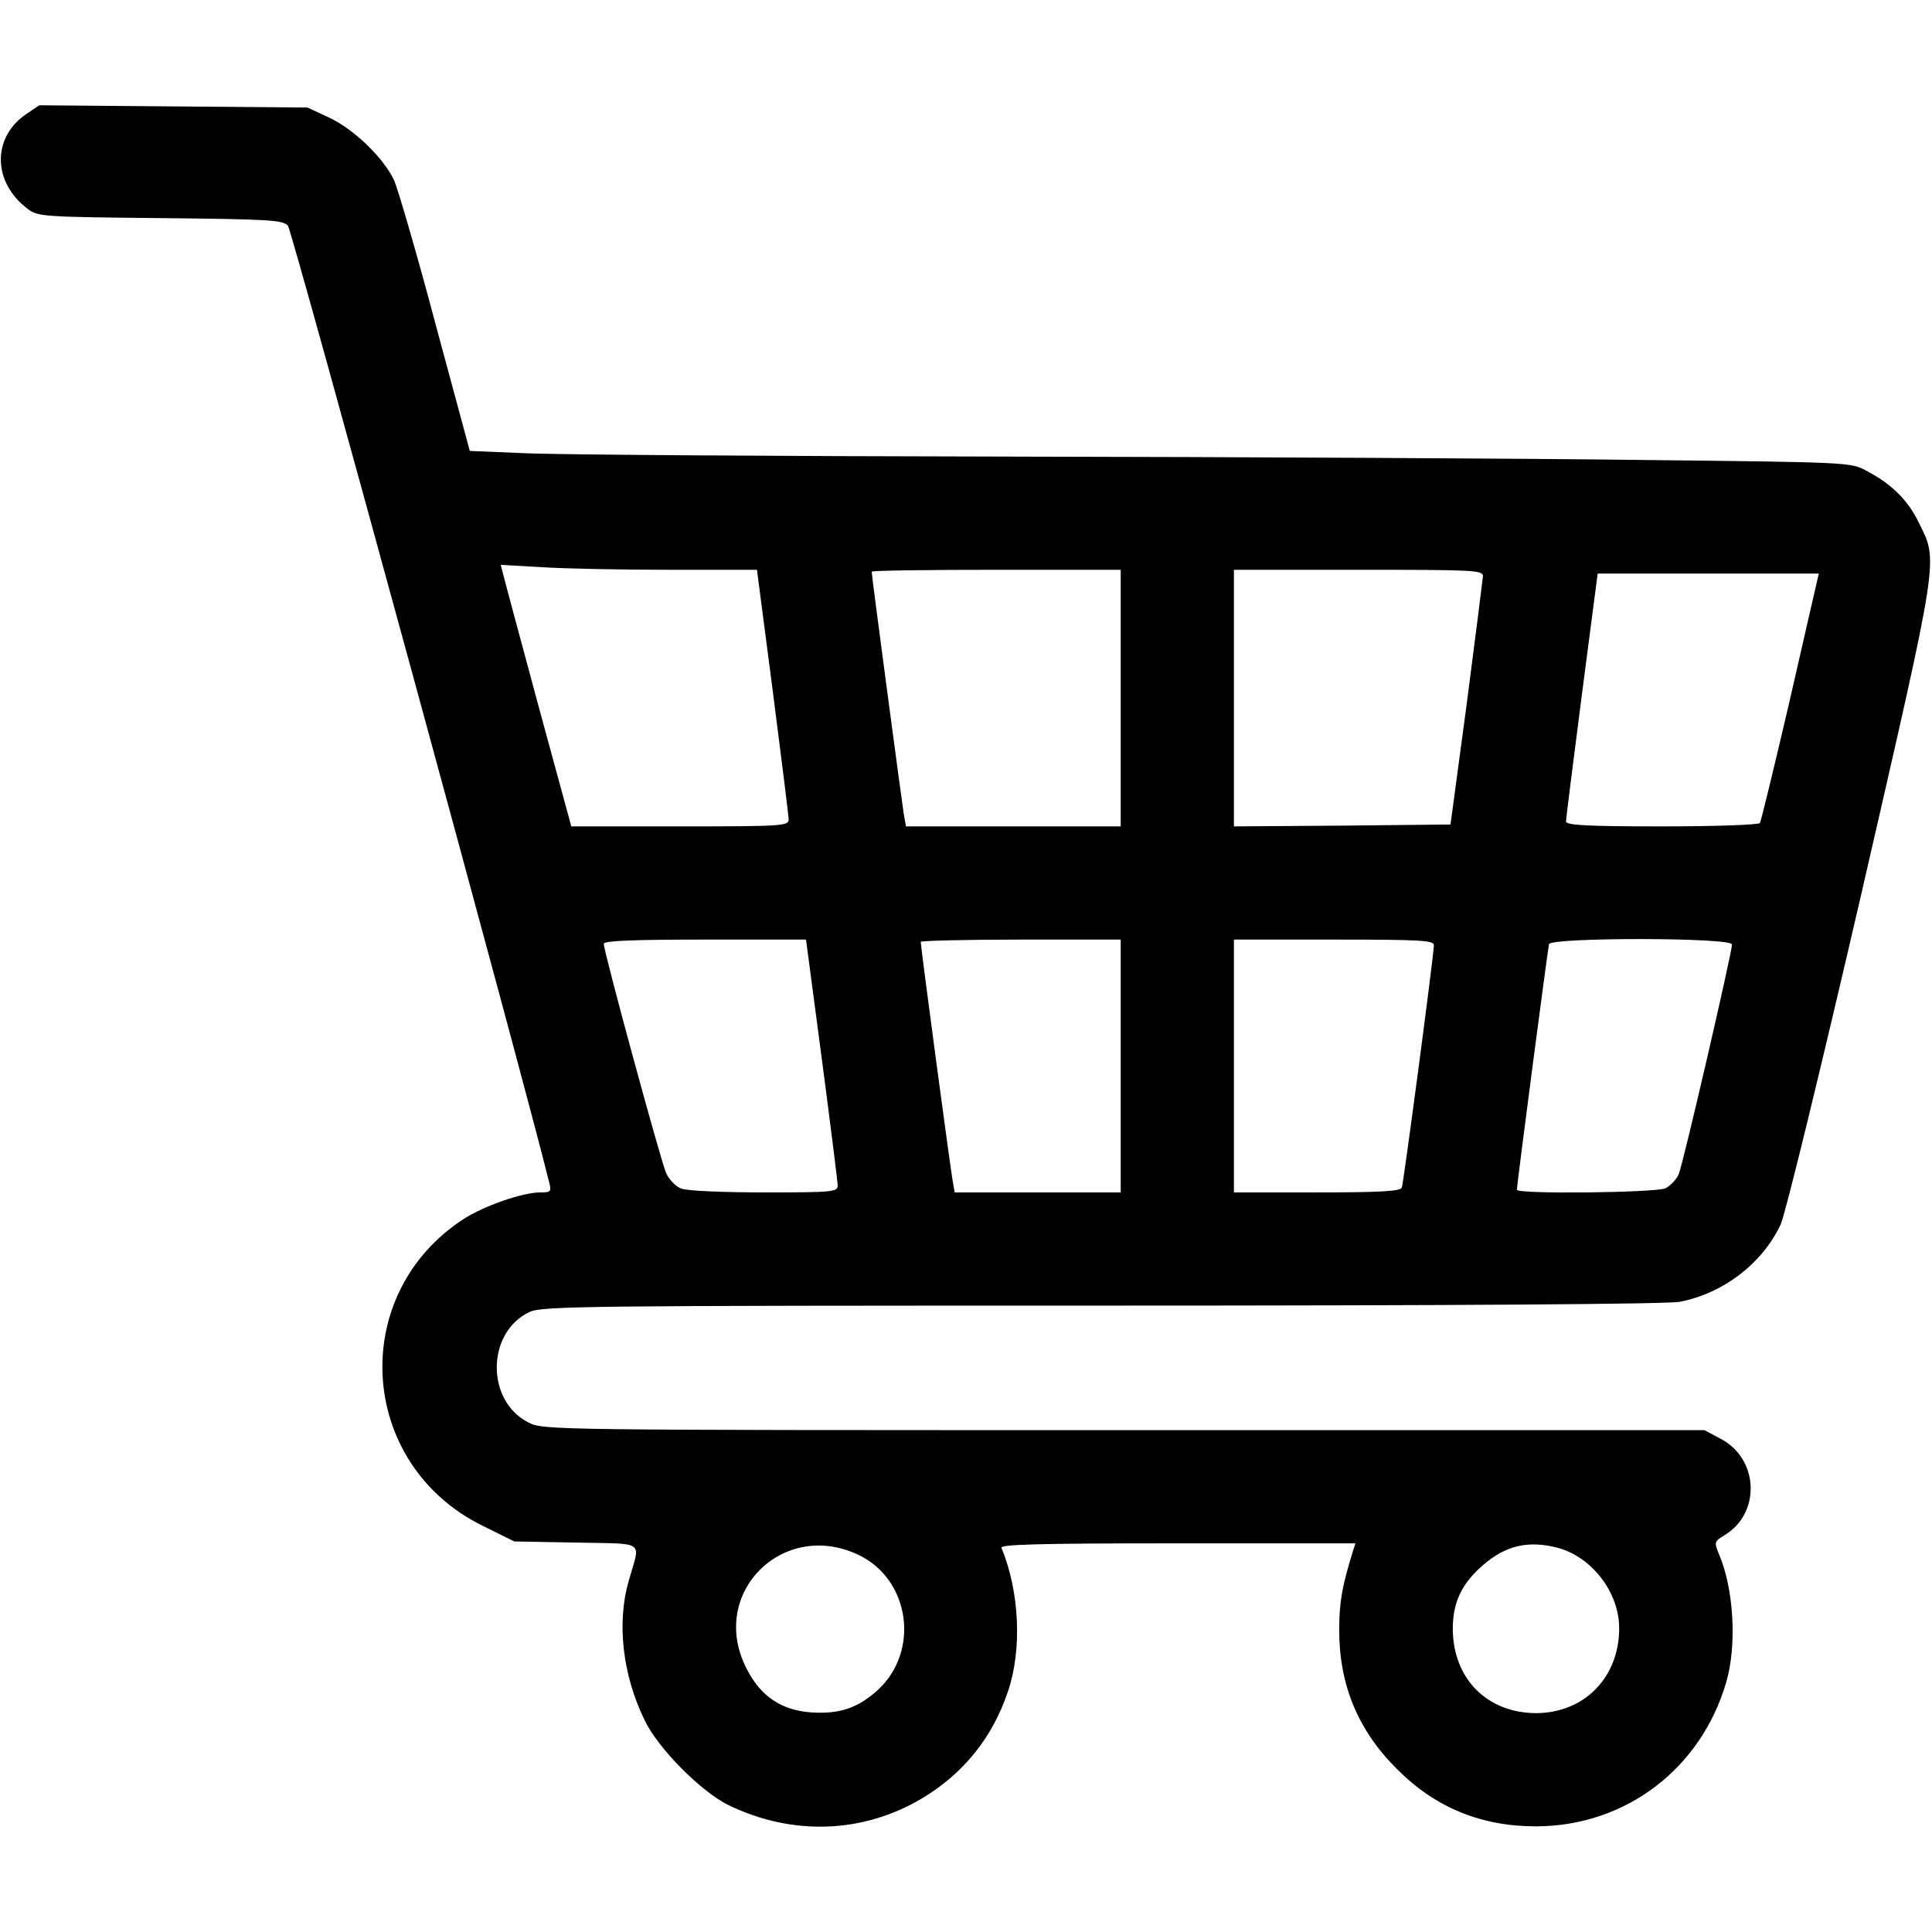
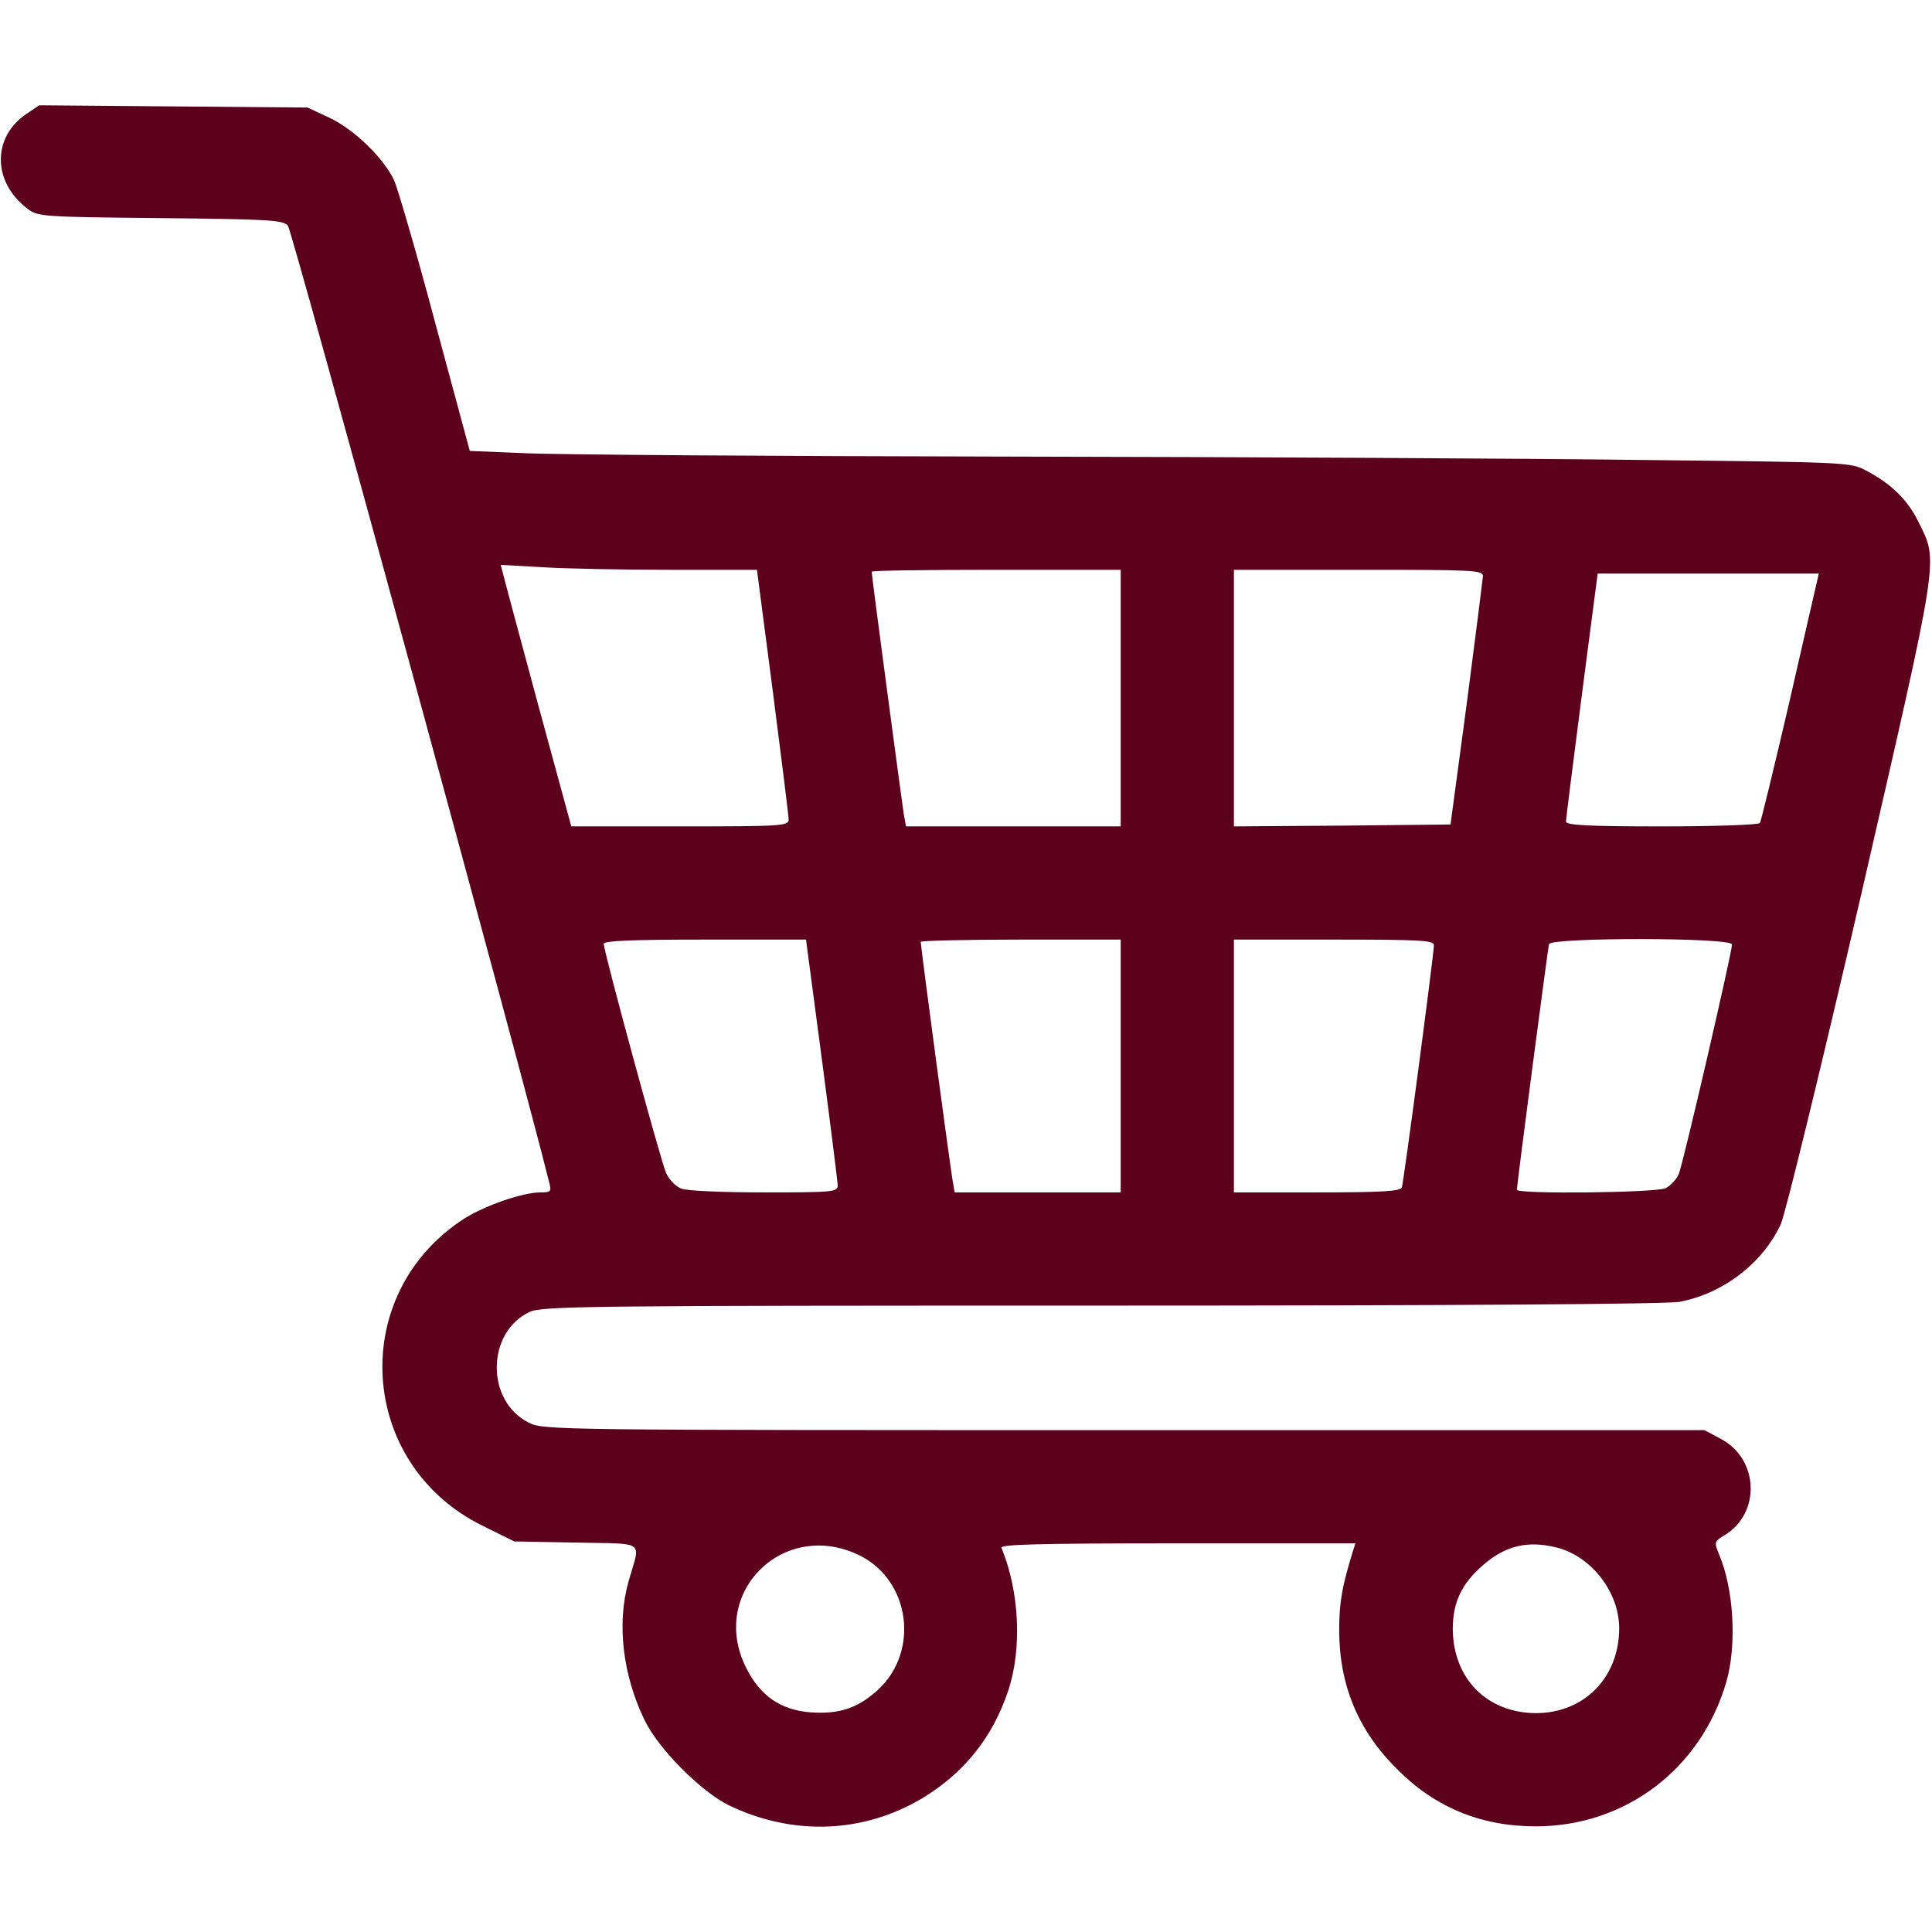
<svg xmlns="http://www.w3.org/2000/svg" version="1.0" width="512pt" height="512pt" viewBox="0 0 512 512" preserveAspectRatio="xMidYMid meet">
-   <g transform="translate(0,512) scale(0.1,-0.1)" fill="#00000" stroke="none">
+   <g transform="translate(0,512) scale(0.1,-0.1)" fill="#5d001e" stroke="none">
    <path d="M70 4818 c-92 -62 -90 -182 4 -252 26 -20 42 -21 351 -24 289 -3 324 -5 338 -20 11 -12 629 -2276 692 -2534 7 -26 5 -28 -23 -28 -47 0 -147 -35 -201 -69 -310 -199 -284 -650 47 -814 l85 -42 165 -3 c187 -4 169 8 138 -102 -32 -111 -16 -249 42 -368 36 -76 150 -190 223 -226 170 -82 357 -75 514 19 109 66 185 160 226 282 38 111 31 265 -17 381 -5 9 93 12 466 12 l472 0 -7 -22 c-28 -91 -36 -133 -36 -208 0 -145 50 -266 153 -368 101 -102 223 -152 368 -152 237 0 438 152 505 383 28 97 20 245 -19 337 -14 34 -13 35 15 52 96 59 90 202 -11 255 l-43 23 -1539 0 c-1511 0 -1539 0 -1577 20 -114 57 -112 239 2 293 32 16 158 17 1515 17 959 0 1498 4 1533 10 115 22 219 101 268 205 12 26 108 419 213 873 209 910 205 882 153 987 -28 59 -73 103 -138 137 -42 23 -46 23 -592 29 -302 4 -1061 8 -1685 9 -624 1 -1200 5 -1280 9 l-145 6 -91 337 c-49 185 -99 355 -109 379 -28 60 -105 135 -172 167 l-58 27 -355 3 -356 3 -34 -23z m1704 -1208 l232 0 42 -322 c23 -178 42 -331 42 -340 0 -17 -20 -18 -288 -18 l-288 0 -88 323 c-48 178 -90 334 -93 347 l-6 23 108 -6 c59 -4 212 -7 339 -7z m1196 -340 l0 -340 -285 0 -284 0 -6 33 c-5 32 -85 631 -85 642 0 3 149 5 330 5 l330 0 0 -340z m960 323 c-1 -10 -20 -162 -43 -338 l-43 -320 -287 -3 -287 -2 0 340 0 340 330 0 c308 0 330 -1 330 -17z m885 -15 c-3 -13 -37 -160 -75 -327 -39 -167 -73 -307 -76 -312 -3 -5 -120 -9 -260 -9 -196 0 -254 3 -254 13 0 6 19 157 42 335 l42 322 293 0 293 0 -5 -22z m-2637 -1265 c23 -175 42 -326 42 -335 0 -17 -16 -18 -194 -18 -107 0 -206 4 -220 10 -15 5 -33 24 -41 42 -14 32 -165 586 -165 607 0 8 81 11 268 11 l268 0 42 -317z m792 -18 l0 -335 -220 0 -220 0 -4 23 c-5 21 -86 628 -86 641 0 3 119 6 265 6 l265 0 0 -335z m830 320 c0 -23 -80 -628 -85 -642 -3 -10 -57 -13 -225 -13 l-220 0 0 335 0 335 265 0 c231 0 265 -2 265 -15z m790 2 c0 -21 -129 -579 -141 -608 -6 -15 -22 -31 -35 -38 -28 -12 -394 -16 -394 -4 0 16 82 639 85 651 6 18 485 18 485 -1z m-2310 -1620 c132 -67 157 -253 47 -355 -54 -49 -102 -65 -178 -60 -79 6 -134 43 -171 117 -102 200 100 399 302 298z m1845 22 c92 -23 166 -118 166 -214 0 -130 -92 -224 -219 -225 -131 0 -221 91 -222 223 0 71 24 121 81 170 59 51 118 65 194 46z" />
  </g>
</svg>
